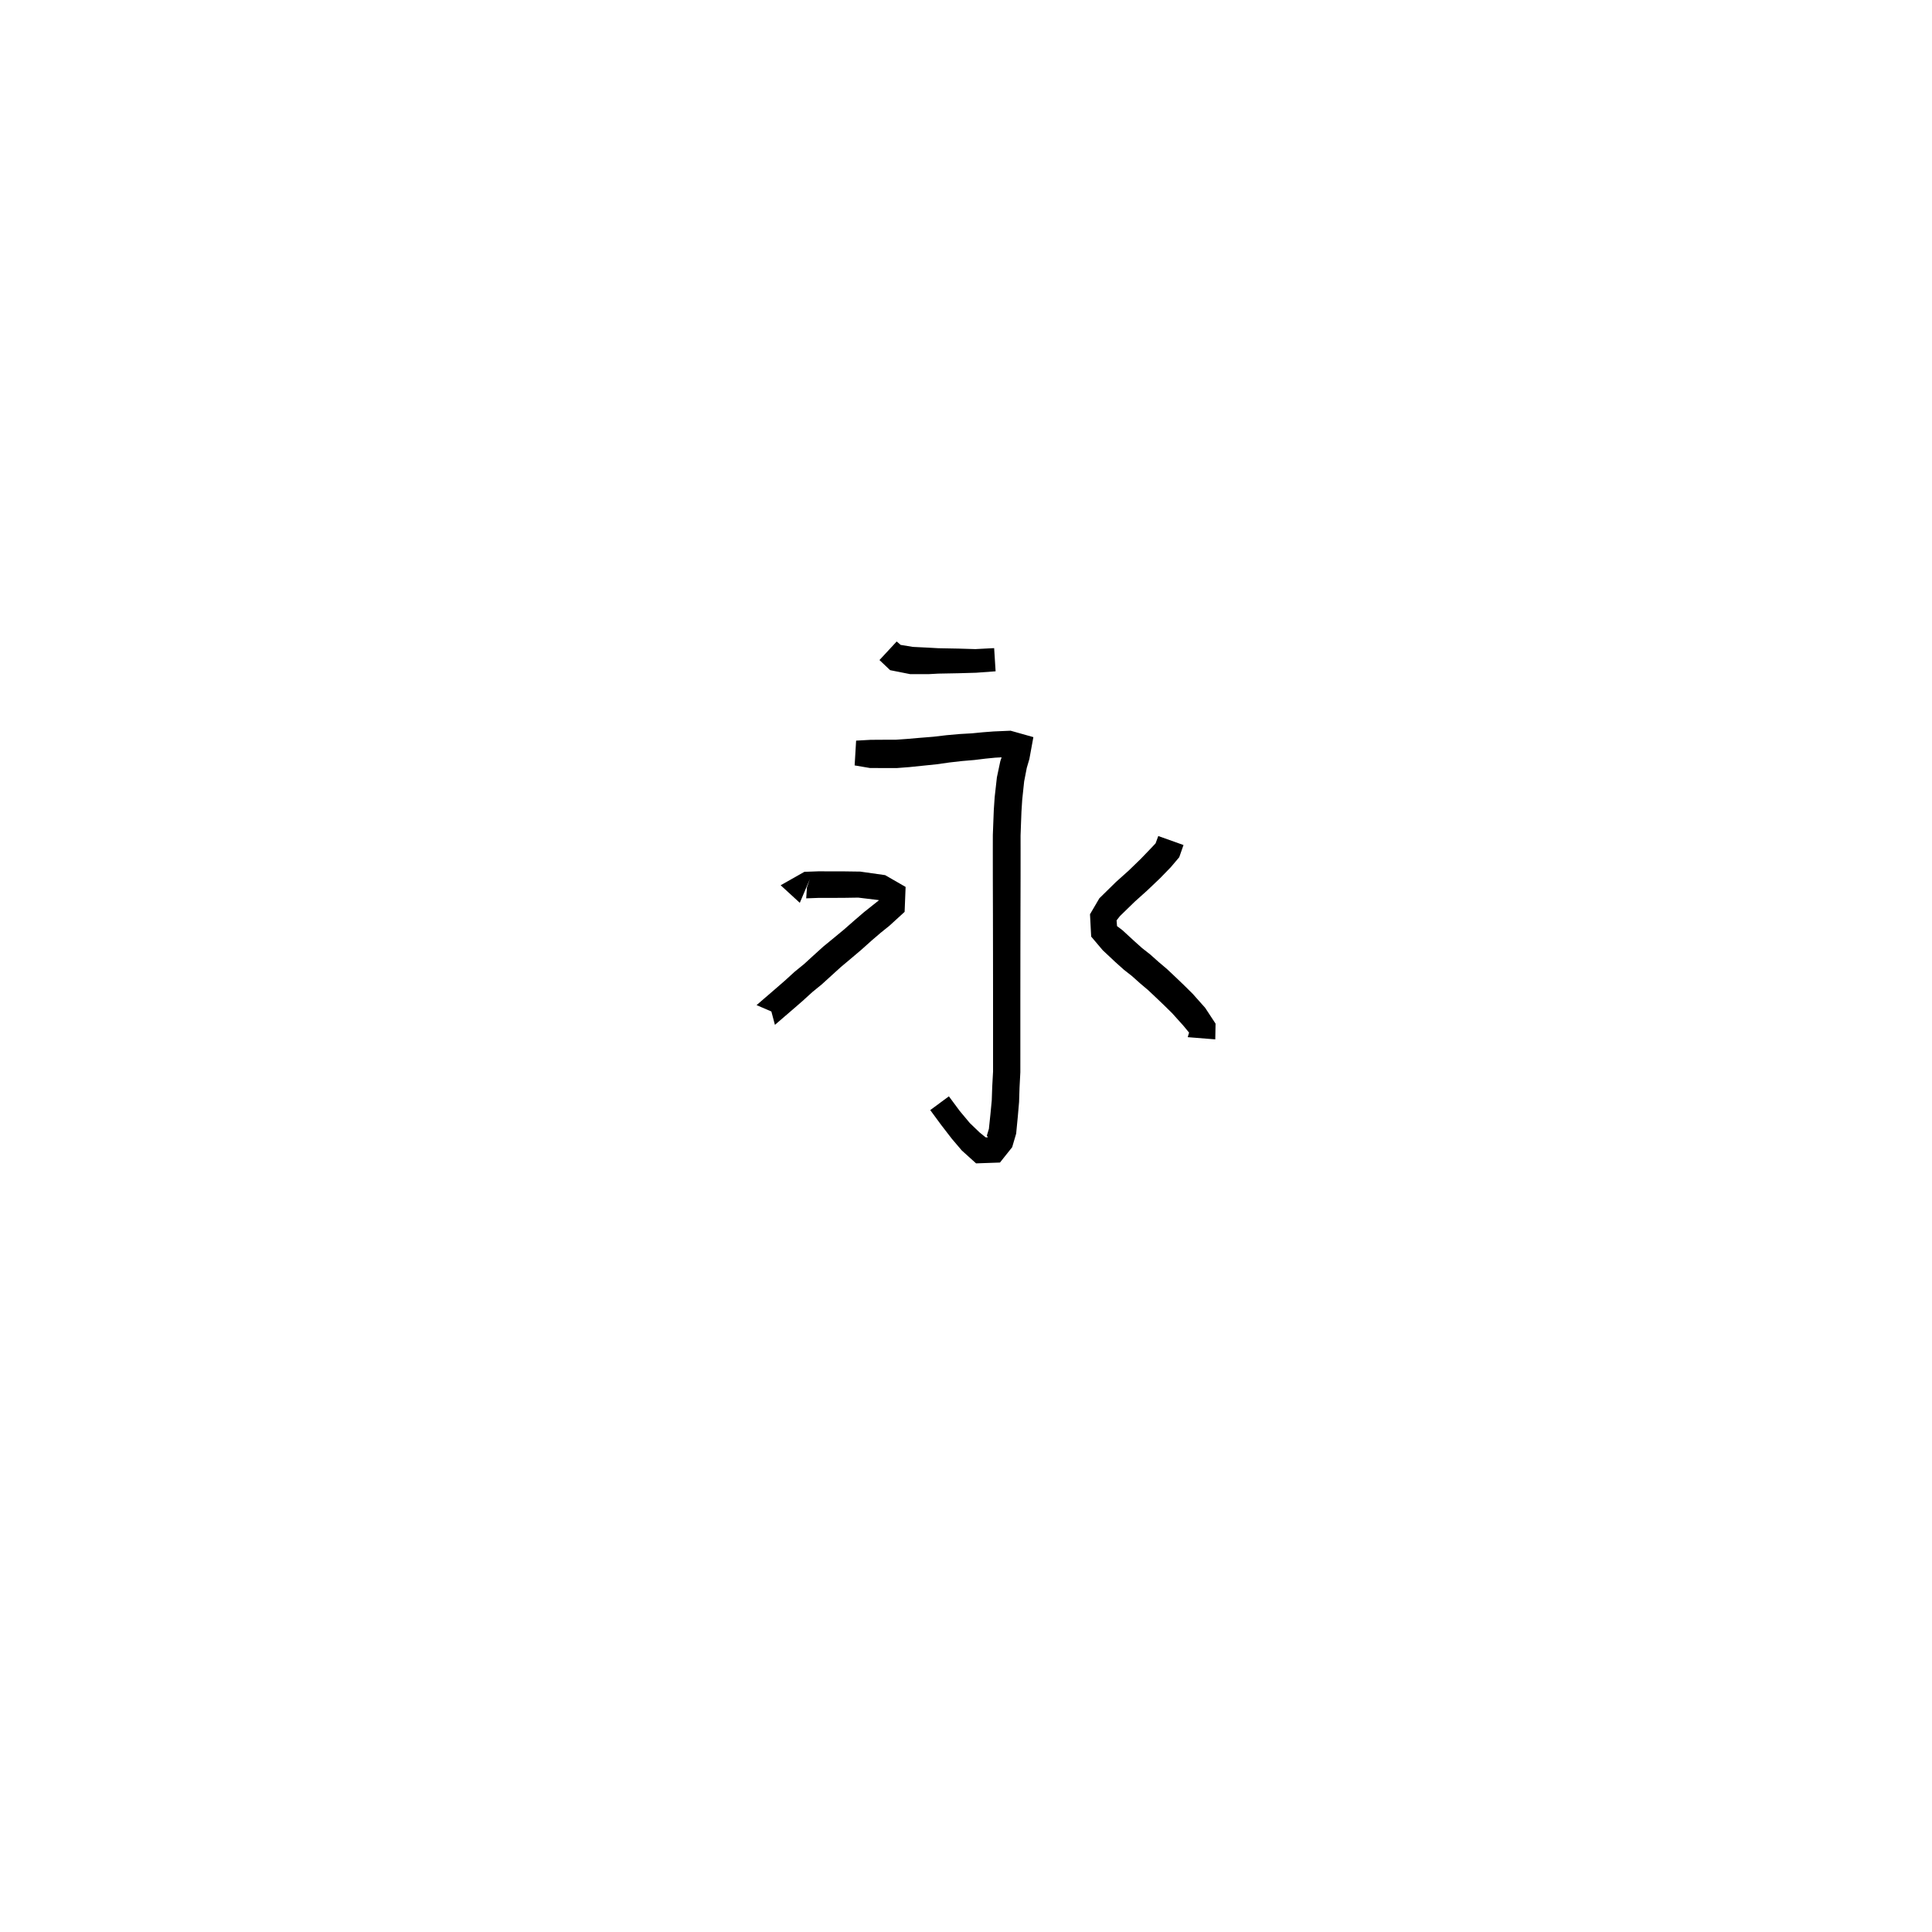
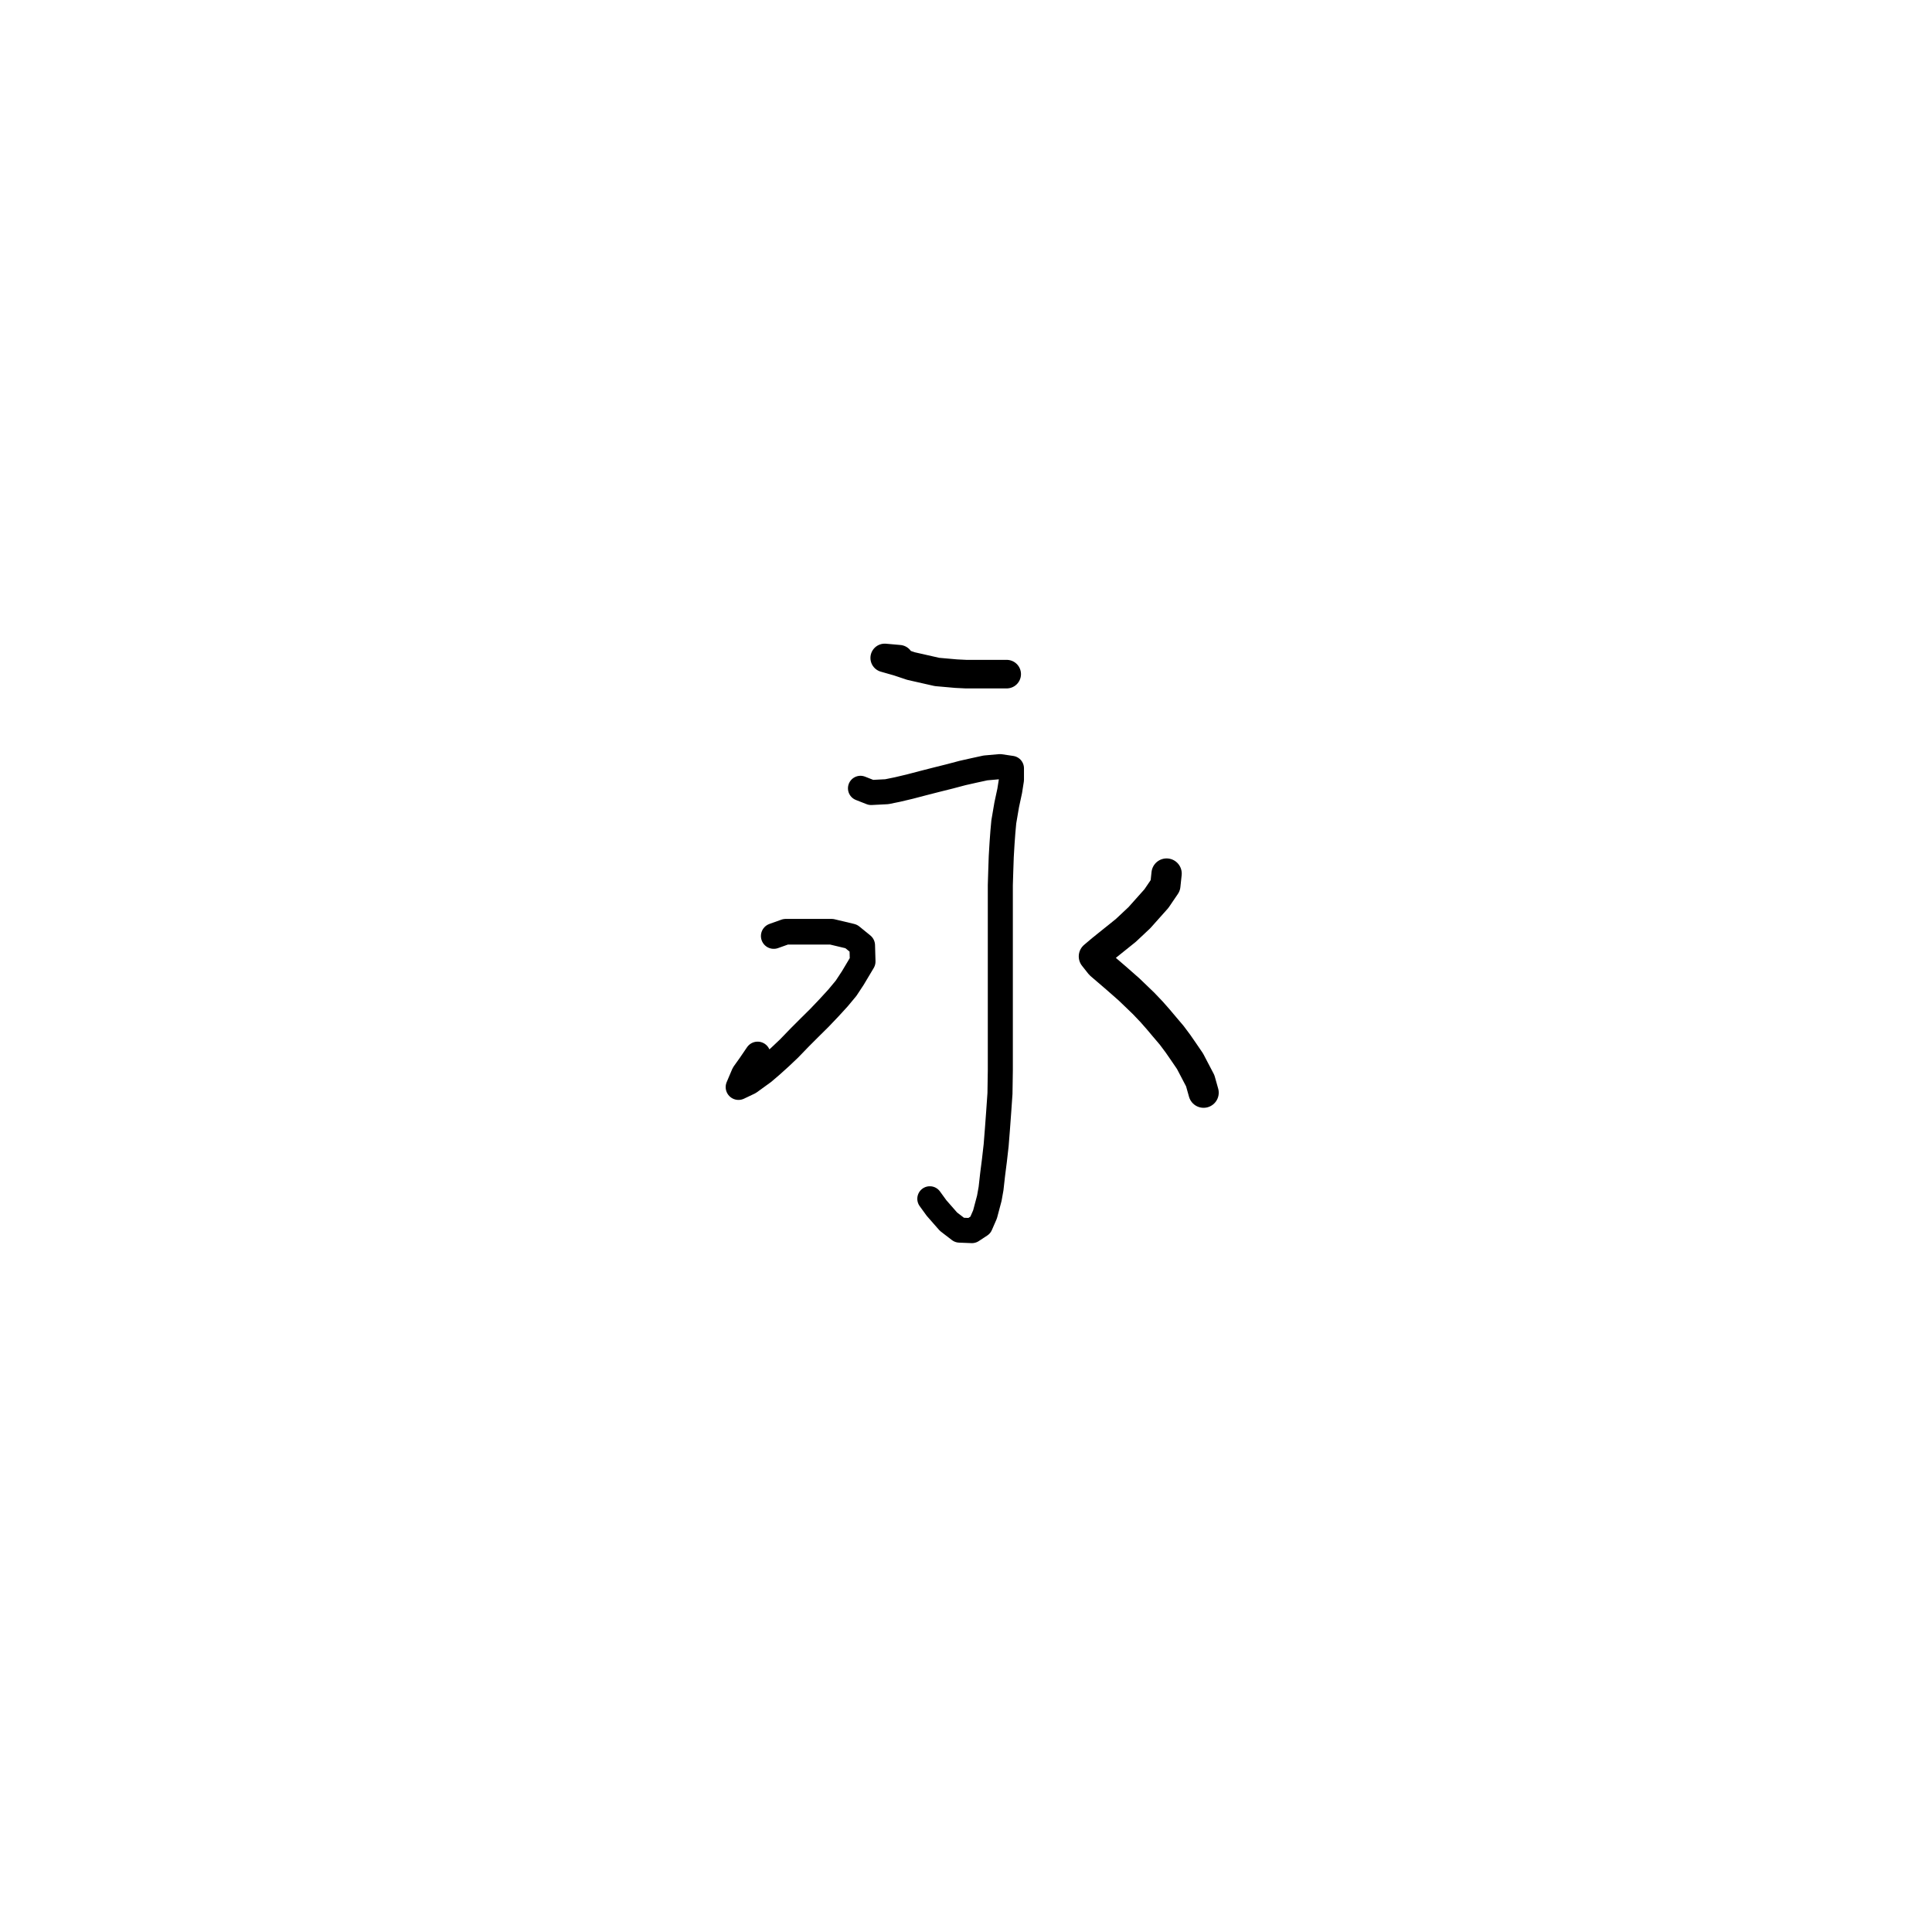
<svg xmlns="http://www.w3.org/2000/svg" width="300" height="300" viewBox="0 0 300 300">
-   <path d="M 136.564 102.493 L 138.218 104.064 L 141.322 104.679 L 144.153 104.683 L 145.697 104.599 L 148.866 104.539 L 151.574 104.462 L 154.597 104.239 L 154.37 100.64 L 151.451 100.792 L 148.866 100.715 L 145.697 100.655 L 144.215 100.571 L 141.753 100.45 L 139.852 100.139 L 139.237 99.609 Z" fill="black" />
-   <path d="M 132.708 118.852 L 135.064 119.253 L 137.576 119.267 L 139.249 119.265 L 141.201 119.115 L 143.198 118.909 L 145.41 118.681 L 147.453 118.394 L 149.371 118.175 L 151.302 118.011 L 153.029 117.8 L 154.54 117.651 L 157.045 117.515 L 156.93 116.519 L 155.966 116.277 L 155.327 118.203 L 154.798 120.702 L 154.451 123.788 L 154.316 125.787 L 154.242 127.658 L 154.167 129.678 L 154.164 131.831 L 154.165 134.07 L 154.167 136.51 L 154.175 139.413 L 154.183 142.116 L 154.188 145.006 L 154.194 148.047 L 154.197 151.212 L 154.2 154.44 L 154.201 158.069 L 154.201 160.959 L 154.201 163.737 L 154.202 166.387 L 154.074 168.712 L 154.001 170.85 L 153.8 172.954 L 153.555 175.287 L 153.239 176.336 L 153.403 176.61 L 153.045 176.605 L 152.091 175.827 L 150.595 174.388 L 149.036 172.523 L 147.342 170.237 L 144.447 172.376 L 146.175 174.72 L 147.785 176.809 L 149.349 178.648 L 151.564 180.647 L 155.275 180.518 L 157.168 178.139 L 157.788 176.035 L 158.047 173.363 L 158.242 171.113 L 158.313 168.897 L 158.438 166.492 L 158.439 163.737 L 158.439 160.959 L 158.439 158.069 L 158.44 154.44 L 158.443 151.212 L 158.446 148.047 L 158.451 145.006 L 158.457 142.116 L 158.465 139.413 L 158.473 136.51 L 158.475 134.07 L 158.476 131.831 L 158.473 129.754 L 158.542 127.82 L 158.612 126.013 L 158.729 124.183 L 159.03 121.338 L 159.438 119.233 L 159.842 117.855 L 160.463 114.461 L 156.927 113.464 L 154.283 113.578 L 152.625 113.705 L 150.931 113.87 L 149.008 113.981 L 146.965 114.162 L 144.939 114.401 L 142.794 114.573 L 140.83 114.742 L 139.073 114.867 L 137.576 114.865 L 135.191 114.88 L 132.938 115.005 Z" fill="black" />
-   <path d="M 125.753 136.51 L 125.304 137.785 L 125.186 139.495 L 127.106 139.424 L 130.842 139.419 L 133.263 139.381 L 136.378 139.758 L 137.303 140.053 L 137.06 139.336 L 135.463 140.604 L 134.154 141.645 L 132.659 142.931 L 131.022 144.364 L 129.456 145.659 L 127.832 146.991 L 126.264 148.412 L 124.866 149.691 L 123.407 150.88 L 121.868 152.28 L 120.76 153.245 L 117.481 156.073 L 121.608 157.852 L 123.51 156.123 L 124.706 155.063 L 122.322 152.366 L 121.142 153.409 L 119.226 154.983 L 120.329 159.138 L 123.496 156.411 L 124.656 155.4 L 126.142 154.047 L 127.6 152.858 L 129.082 151.51 L 130.575 150.153 L 132.121 148.857 L 133.724 147.5 L 135.364 146.031 L 136.785 144.814 L 138.105 143.753 L 140.469 141.592 L 140.622 137.722 L 137.443 135.89 L 133.571 135.341 L 130.842 135.303 L 127.052 135.299 L 124.903 135.378 L 121.22 137.463 L 124.192 140.189 Z" fill="black" />
-   <path d="M 179.856 129.818 L 179.439 130.954 L 178.672 131.77 L 177.15 133.353 L 175.283 135.164 L 173.291 136.95 L 170.711 139.482 L 169.255 141.966 L 169.437 145.432 L 171.234 147.556 L 173.203 149.402 L 174.516 150.579 L 175.777 151.568 L 177.007 152.669 L 178.299 153.763 L 179.511 154.907 L 180.735 156.077 L 182 157.321 L 183.733 159.245 L 184.639 160.341 L 184.43 161.051 L 188.708 161.393 L 188.751 158.95 L 187.136 156.492 L 185.196 154.312 L 183.796 152.928 L 182.536 151.722 L 181.227 150.488 L 179.89 149.355 L 178.599 148.203 L 177.34 147.216 L 176.168 146.166 L 174.284 144.433 L 173.451 143.805 L 173.382 142.916 L 173.906 142.247 L 176.187 140.025 L 178.156 138.257 L 180.143 136.364 L 181.79 134.669 L 183.112 133.108 L 183.775 131.216 Z" fill="black" />
+   <path d="M 139.629 102.364 L 137.378 102.164 L 139.485 102.765 L 141.465 103.428 L 145.499 104.341 L 148.47 104.604 L 149.982 104.679 L 151.512 104.679 L 154.411 104.679 L 156.32 104.679 " stroke="black" fill="none" stroke-width="4.435" stroke-linecap="round" stroke-linejoin="round" />
+   <path d="M 133.615 122.409 L 135.272 123.06 L 137.702 122.935 L 139.359 122.597 L 141.267 122.146 L 143.32 121.608 L 145.373 121.083 L 147.479 120.557 L 149.46 120.032 L 151.242 119.631 L 153.025 119.243 L 155.276 119.043 L 157.058 119.306 L 157.058 121.083 L 156.788 122.797 L 156.32 124.974 L 155.87 127.614 L 155.726 129.191 L 155.6 130.905 L 155.474 133.019 L 155.402 135.121 L 155.33 137.436 L 155.33 140.001 L 155.33 142.841 L 155.33 145.869 L 155.33 149.498 L 155.33 152.726 L 155.33 156.017 L 155.33 159.445 L 155.33 162.811 L 155.33 166.164 L 155.276 169.793 L 155.078 172.633 L 154.879 175.336 L 154.681 177.838 L 154.411 180.203 L 154.141 182.317 L 153.889 184.557 L 153.619 186.071 L 152.953 188.574 L 152.233 190.225 L 150.918 191.089 L 148.992 191.013 L 147.281 189.7 L 145.427 187.585 L 144.382 186.146 " stroke="black" fill="none" stroke-width="3.889" stroke-linecap="round" stroke-linejoin="round" />
+   <path d="M 120.147 145.344 L 122.002 144.681 L 123.91 144.681 L 126.359 144.681 L 129.132 144.681 L 132.175 145.406 L 133.885 146.795 L 133.957 149.298 L 132.427 151.863 L 131.382 153.452 L 130.122 154.966 L 128.736 156.48 L 127.223 158.069 L 125.693 159.583 L 124.18 161.097 L 122.524 162.811 L 121.137 164.125 L 119.751 165.376 L 118.509 166.439 L 116.33 168.016 L 114.673 168.804 L 115.538 166.765 L 116.528 165.376 L 117.644 163.737 " stroke="black" fill="none" stroke-width="3.982" stroke-linecap="round" stroke-linejoin="round" />
+   <path d="M 181.149 135.647 L 180.951 137.499 L 179.565 139.538 L 176.918 142.504 L 174.811 144.481 L 171.12 147.446 L 169.86 148.509 L 170.85 149.761 L 173.299 151.863 L 175.334 153.652 L 177.584 155.817 L 178.845 157.143 L 179.889 158.332 L 180.879 159.508 L 181.942 160.759 L 182.932 162.085 L 183.796 163.336 L 184.786 164.788 L 186.371 167.816 L 186.893 169.668 " stroke="black" fill="none" stroke-width="4.703" stroke-linecap="round" stroke-linejoin="round" />
</svg>
